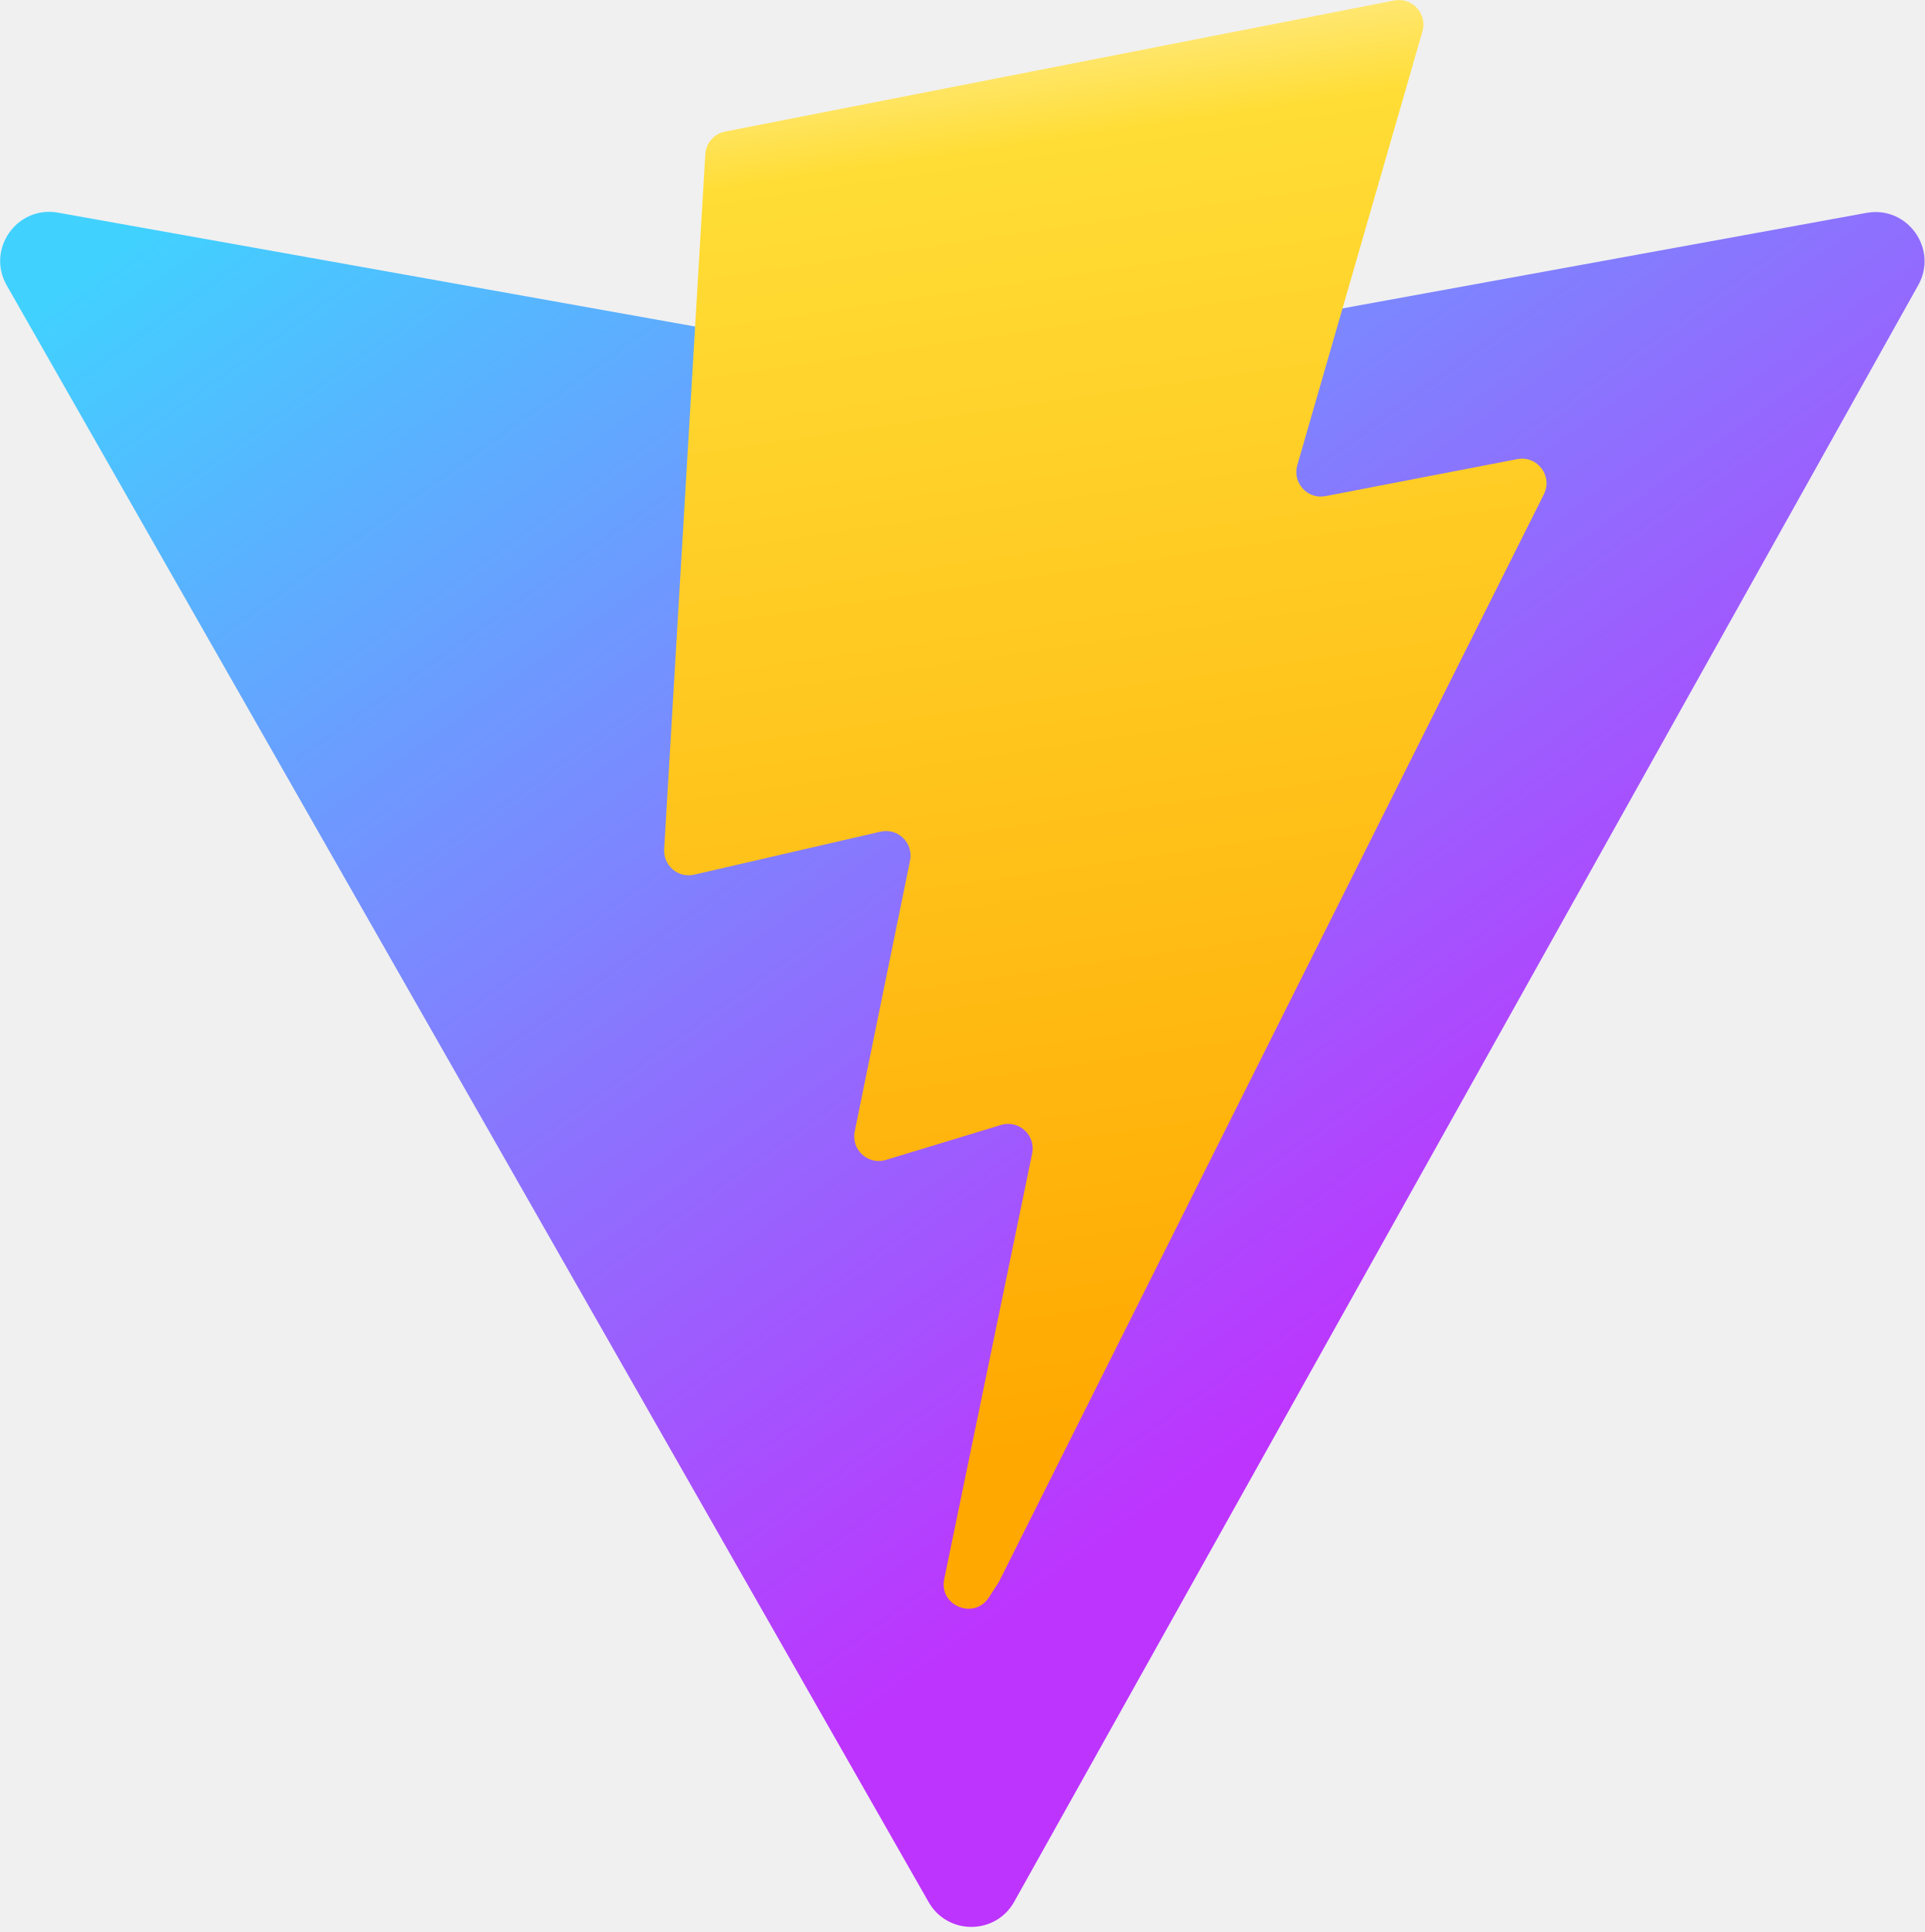
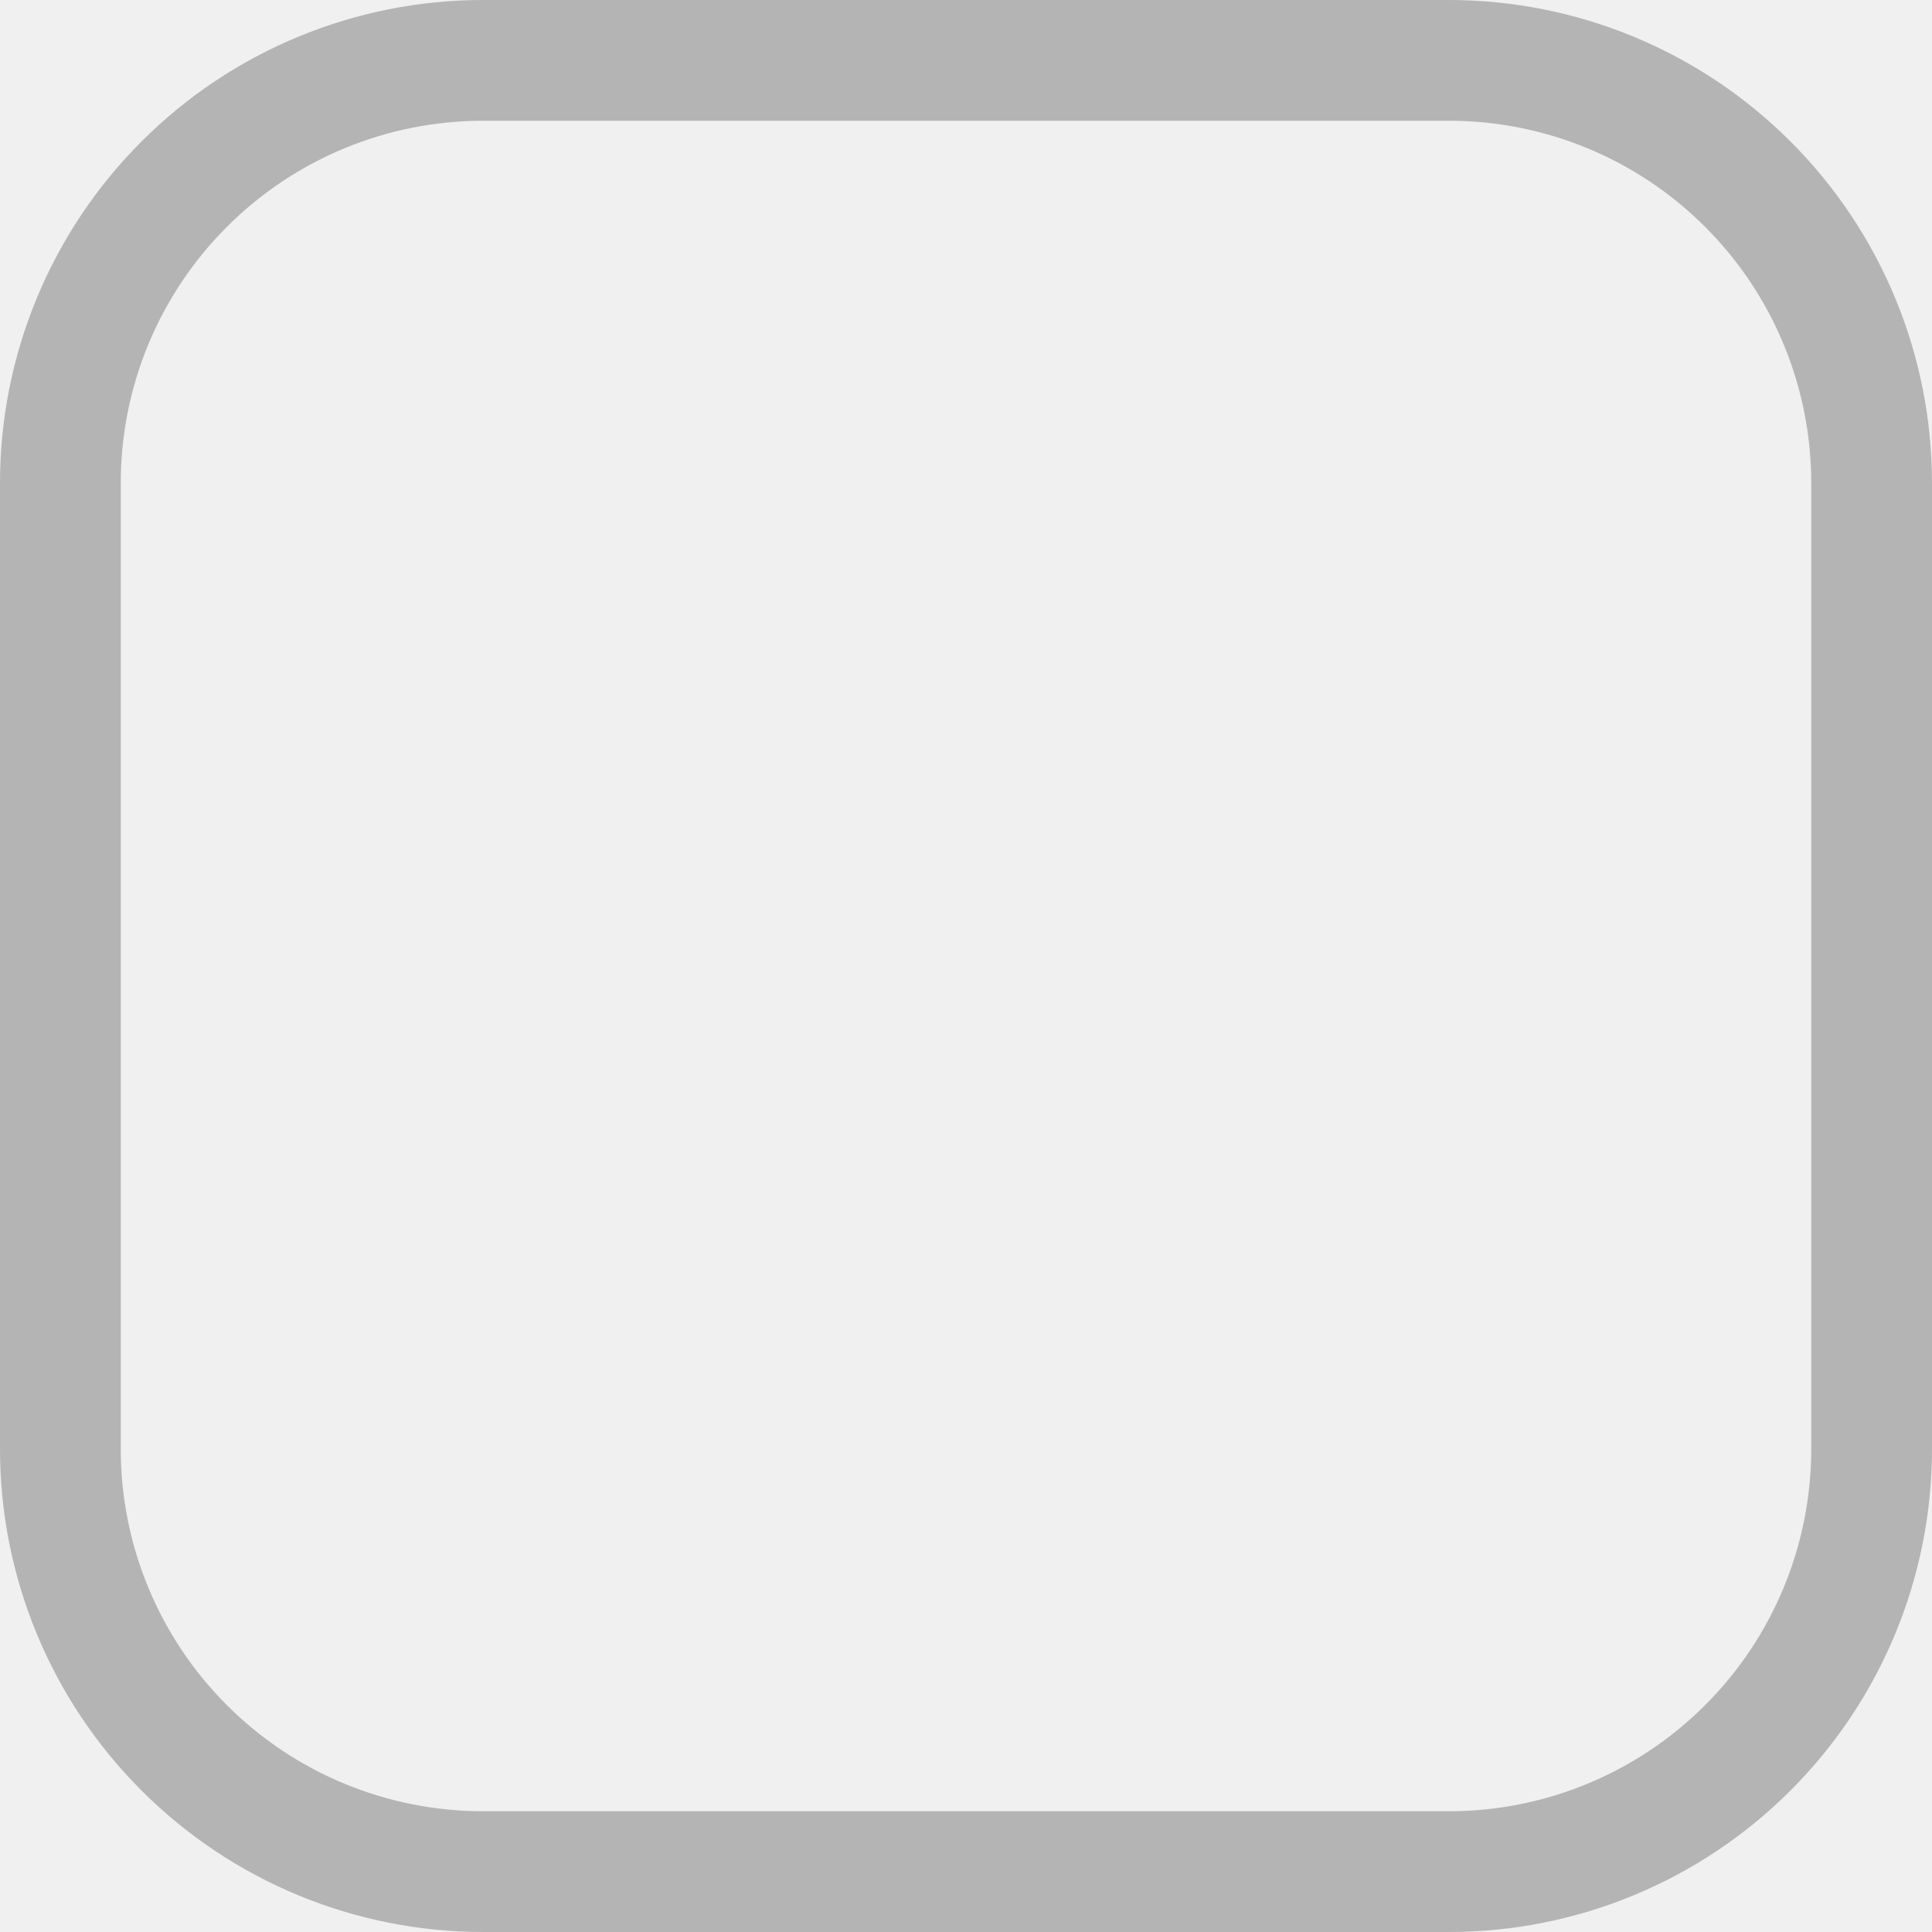
- <svg xmlns="http://www.w3.org/2000/svg" aria-hidden="true" role="img" class="iconify iconify--logos" width="31.88" height="32" preserveAspectRatio="xMidYMid meet" viewBox="0 0 256 257">
+ <svg xmlns="http://www.w3.org/2000/svg" width="24" height="24" viewBox="0 0 24 24" fill="none">
+   <g id="checkbox / default" clip-path="url(#clip0_6314_839)">
+     <path id="Vector" d="M21.712 2.288C22.697 3.272 23.25 4.608 23.25 6V18C23.25 19.392 22.697 20.728 21.712 21.712C20.728 22.697 19.392 23.25 18 23.25H6C4.608 23.25 3.272 22.697 2.288 21.712C1.303 20.728 0.75 19.392 0.75 18V6C0.75 4.608 1.303 3.272 2.288 2.288C3.272 1.303 4.608 0.75 6 0.75H18C19.392 0.75 20.728 1.303 21.712 2.288Z" stroke="#B4B4B4" stroke-width="1.5" stroke-linecap="round" stroke-linejoin="round" />
+   </g>
  <defs>
-     <linearGradient id="IconifyId1813088fe1fbc01fb466" x1="-.828%" x2="57.636%" y1="7.652%" y2="78.411%">
-       <stop offset="0%" stop-color="#41D1FF" />
-       <stop offset="100%" stop-color="#BD34FE" />
-     </linearGradient>
-     <linearGradient id="IconifyId1813088fe1fbc01fb467" x1="43.376%" x2="50.316%" y1="2.242%" y2="89.03%">
-       <stop offset="0%" stop-color="#FFEA83" />
-       <stop offset="8.333%" stop-color="#FFDD35" />
-       <stop offset="100%" stop-color="#FFA800" />
-     </linearGradient>
+     <clipPath id="clip0_6314_839">
+       <rect width="24" height="24" fill="white" />
+     </clipPath>
  </defs>
-   <path fill="url(#IconifyId1813088fe1fbc01fb466)" d="M255.153 37.938L134.897 252.976c-2.483 4.44-8.862 4.466-11.382.048L.875 37.958c-2.746-4.814 1.371-10.646 6.827-9.67l120.385 21.517a6.537 6.537 0 0 0 2.322-.004l117.867-21.483c5.438-.991 9.574 4.796 6.877 9.62Z" />
-   <path fill="url(#IconifyId1813088fe1fbc01fb467)" d="M185.432.063L96.44 17.501a3.268 3.268 0 0 0-2.634 3.014l-5.474 92.456a3.268 3.268 0 0 0 3.997 3.378l24.777-5.718c2.318-.535 4.413 1.507 3.936 3.838l-7.361 36.047c-.495 2.426 1.782 4.5 4.151 3.78l15.304-4.649c2.372-.72 4.652 1.36 4.15 3.788l-11.698 56.621c-.732 3.542 3.979 5.473 5.943 2.437l1.313-2.028l72.516-144.72c1.215-2.423-.88-5.186-3.54-4.672l-25.505 4.922c-2.396.462-4.435-1.77-3.759-4.114l16.646-57.705c.677-2.35-1.37-4.583-3.769-4.113Z" />
</svg>
